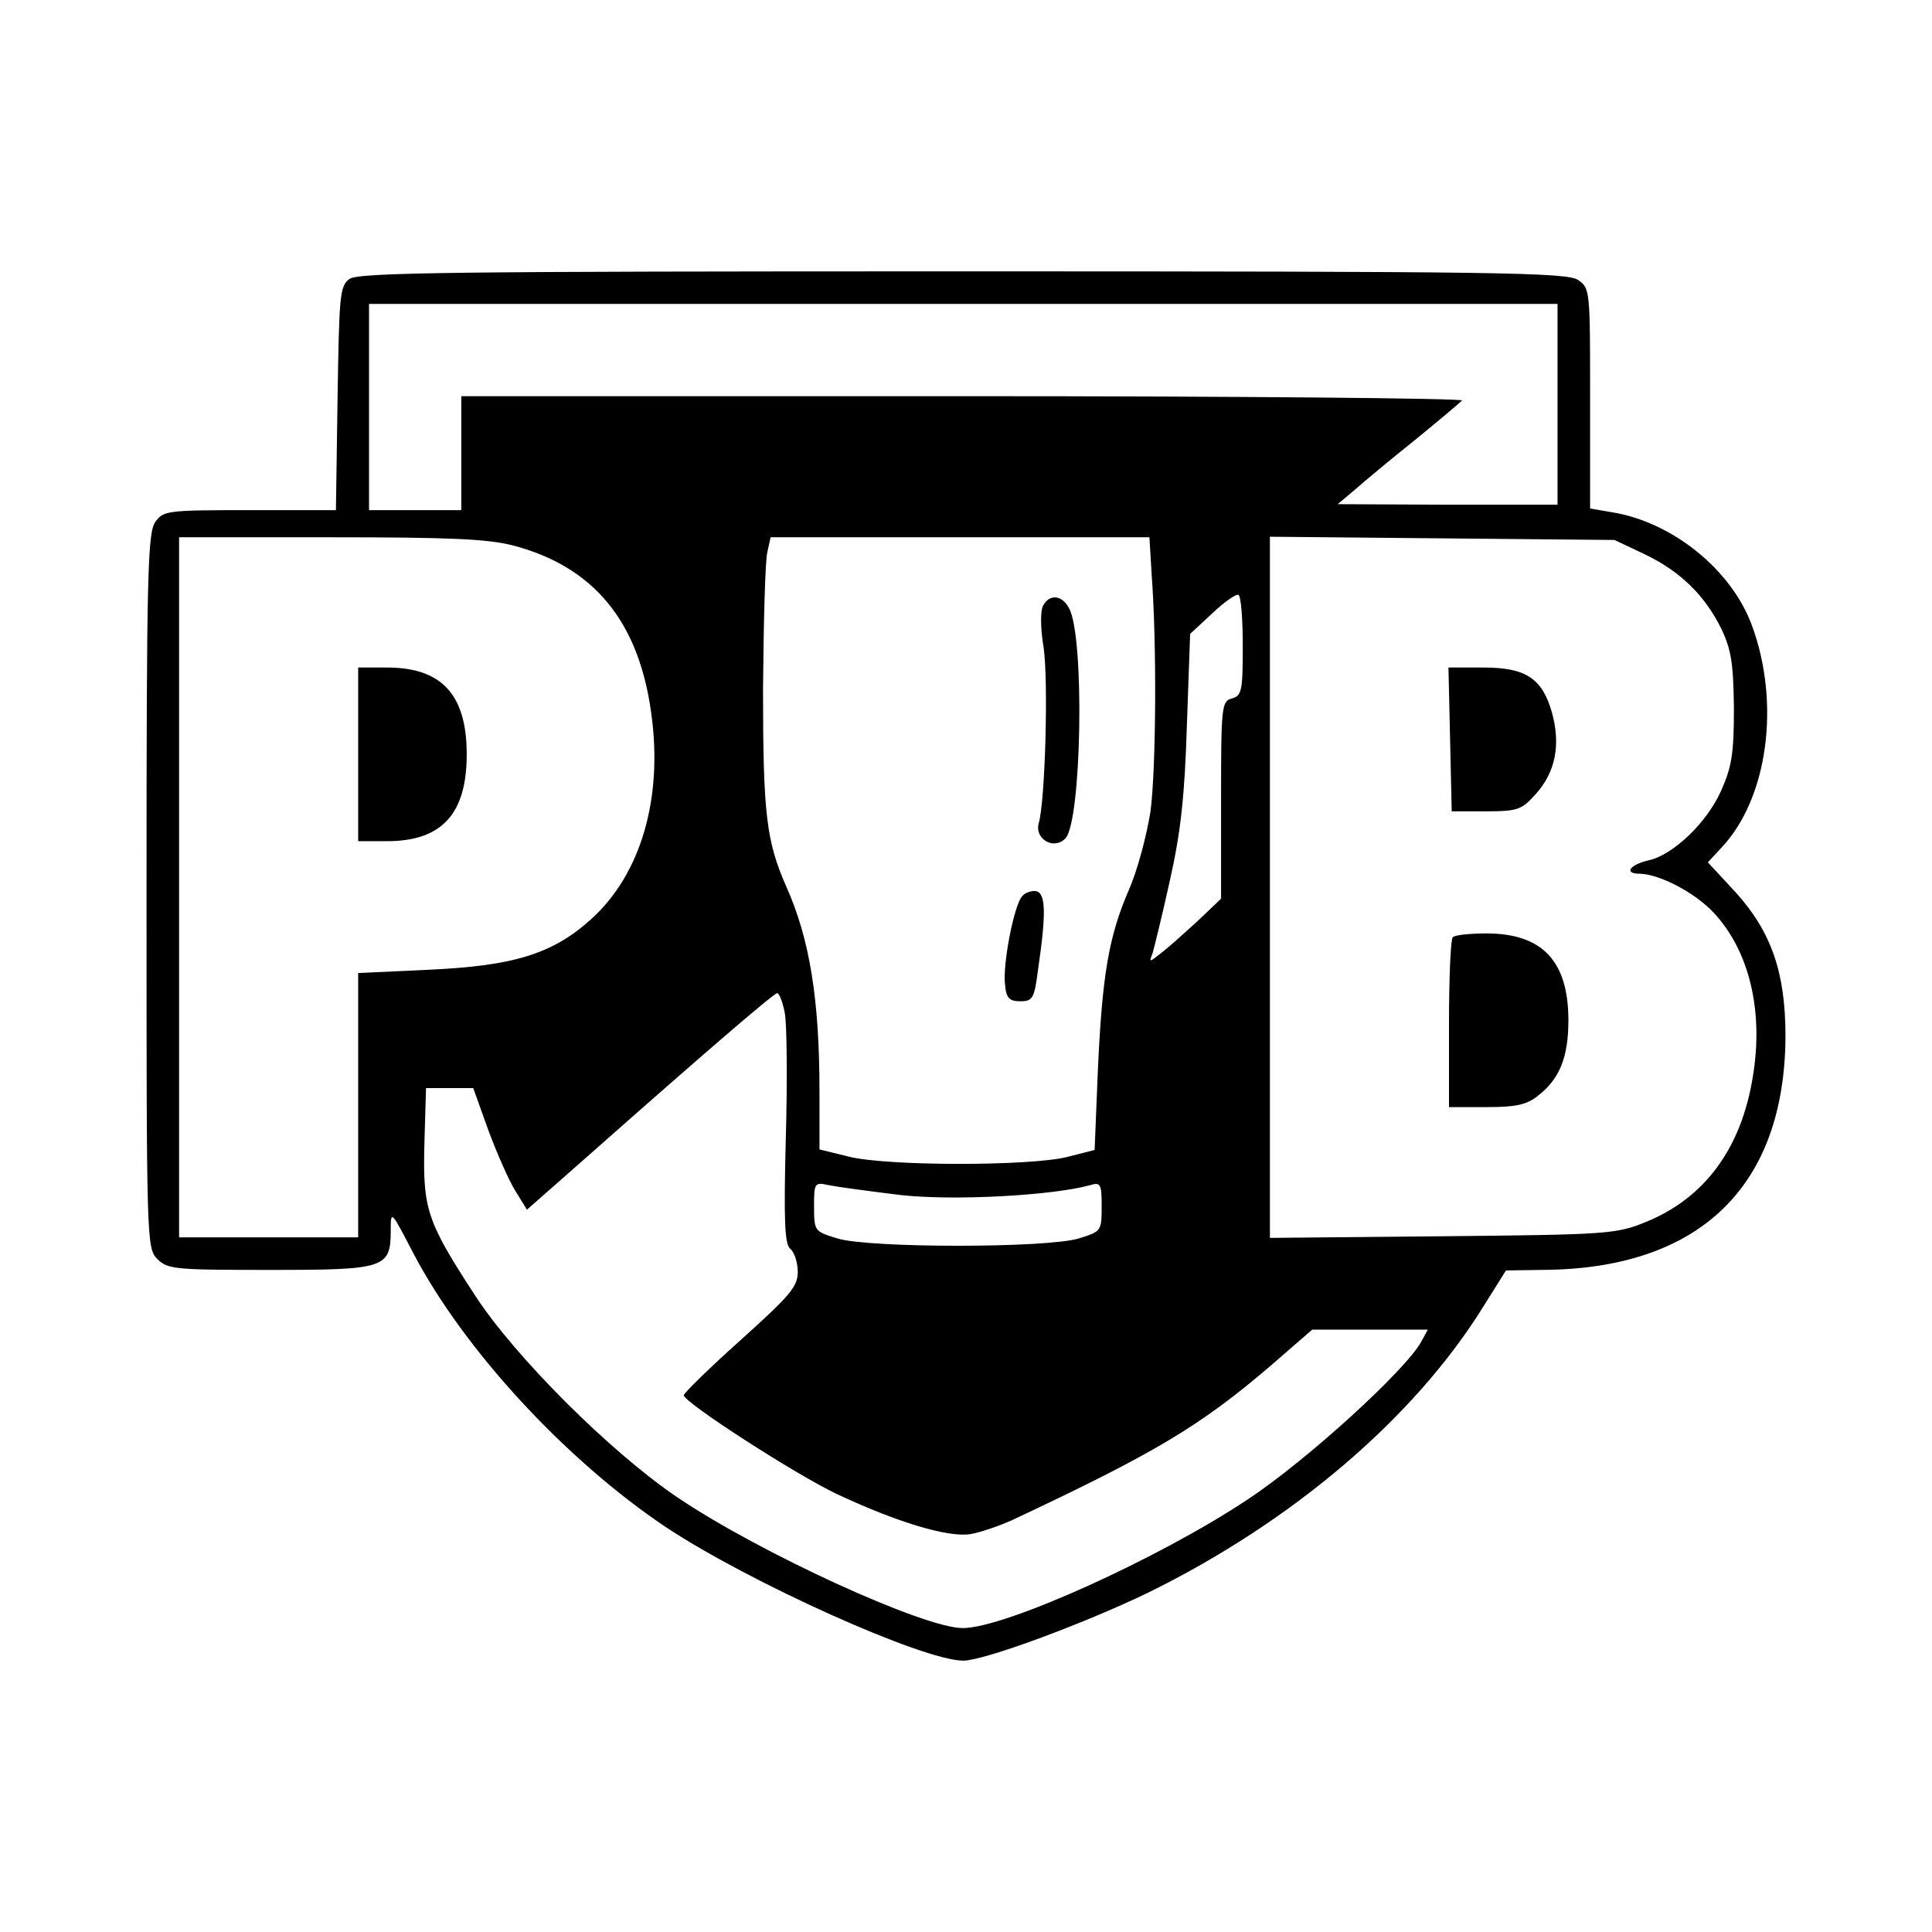
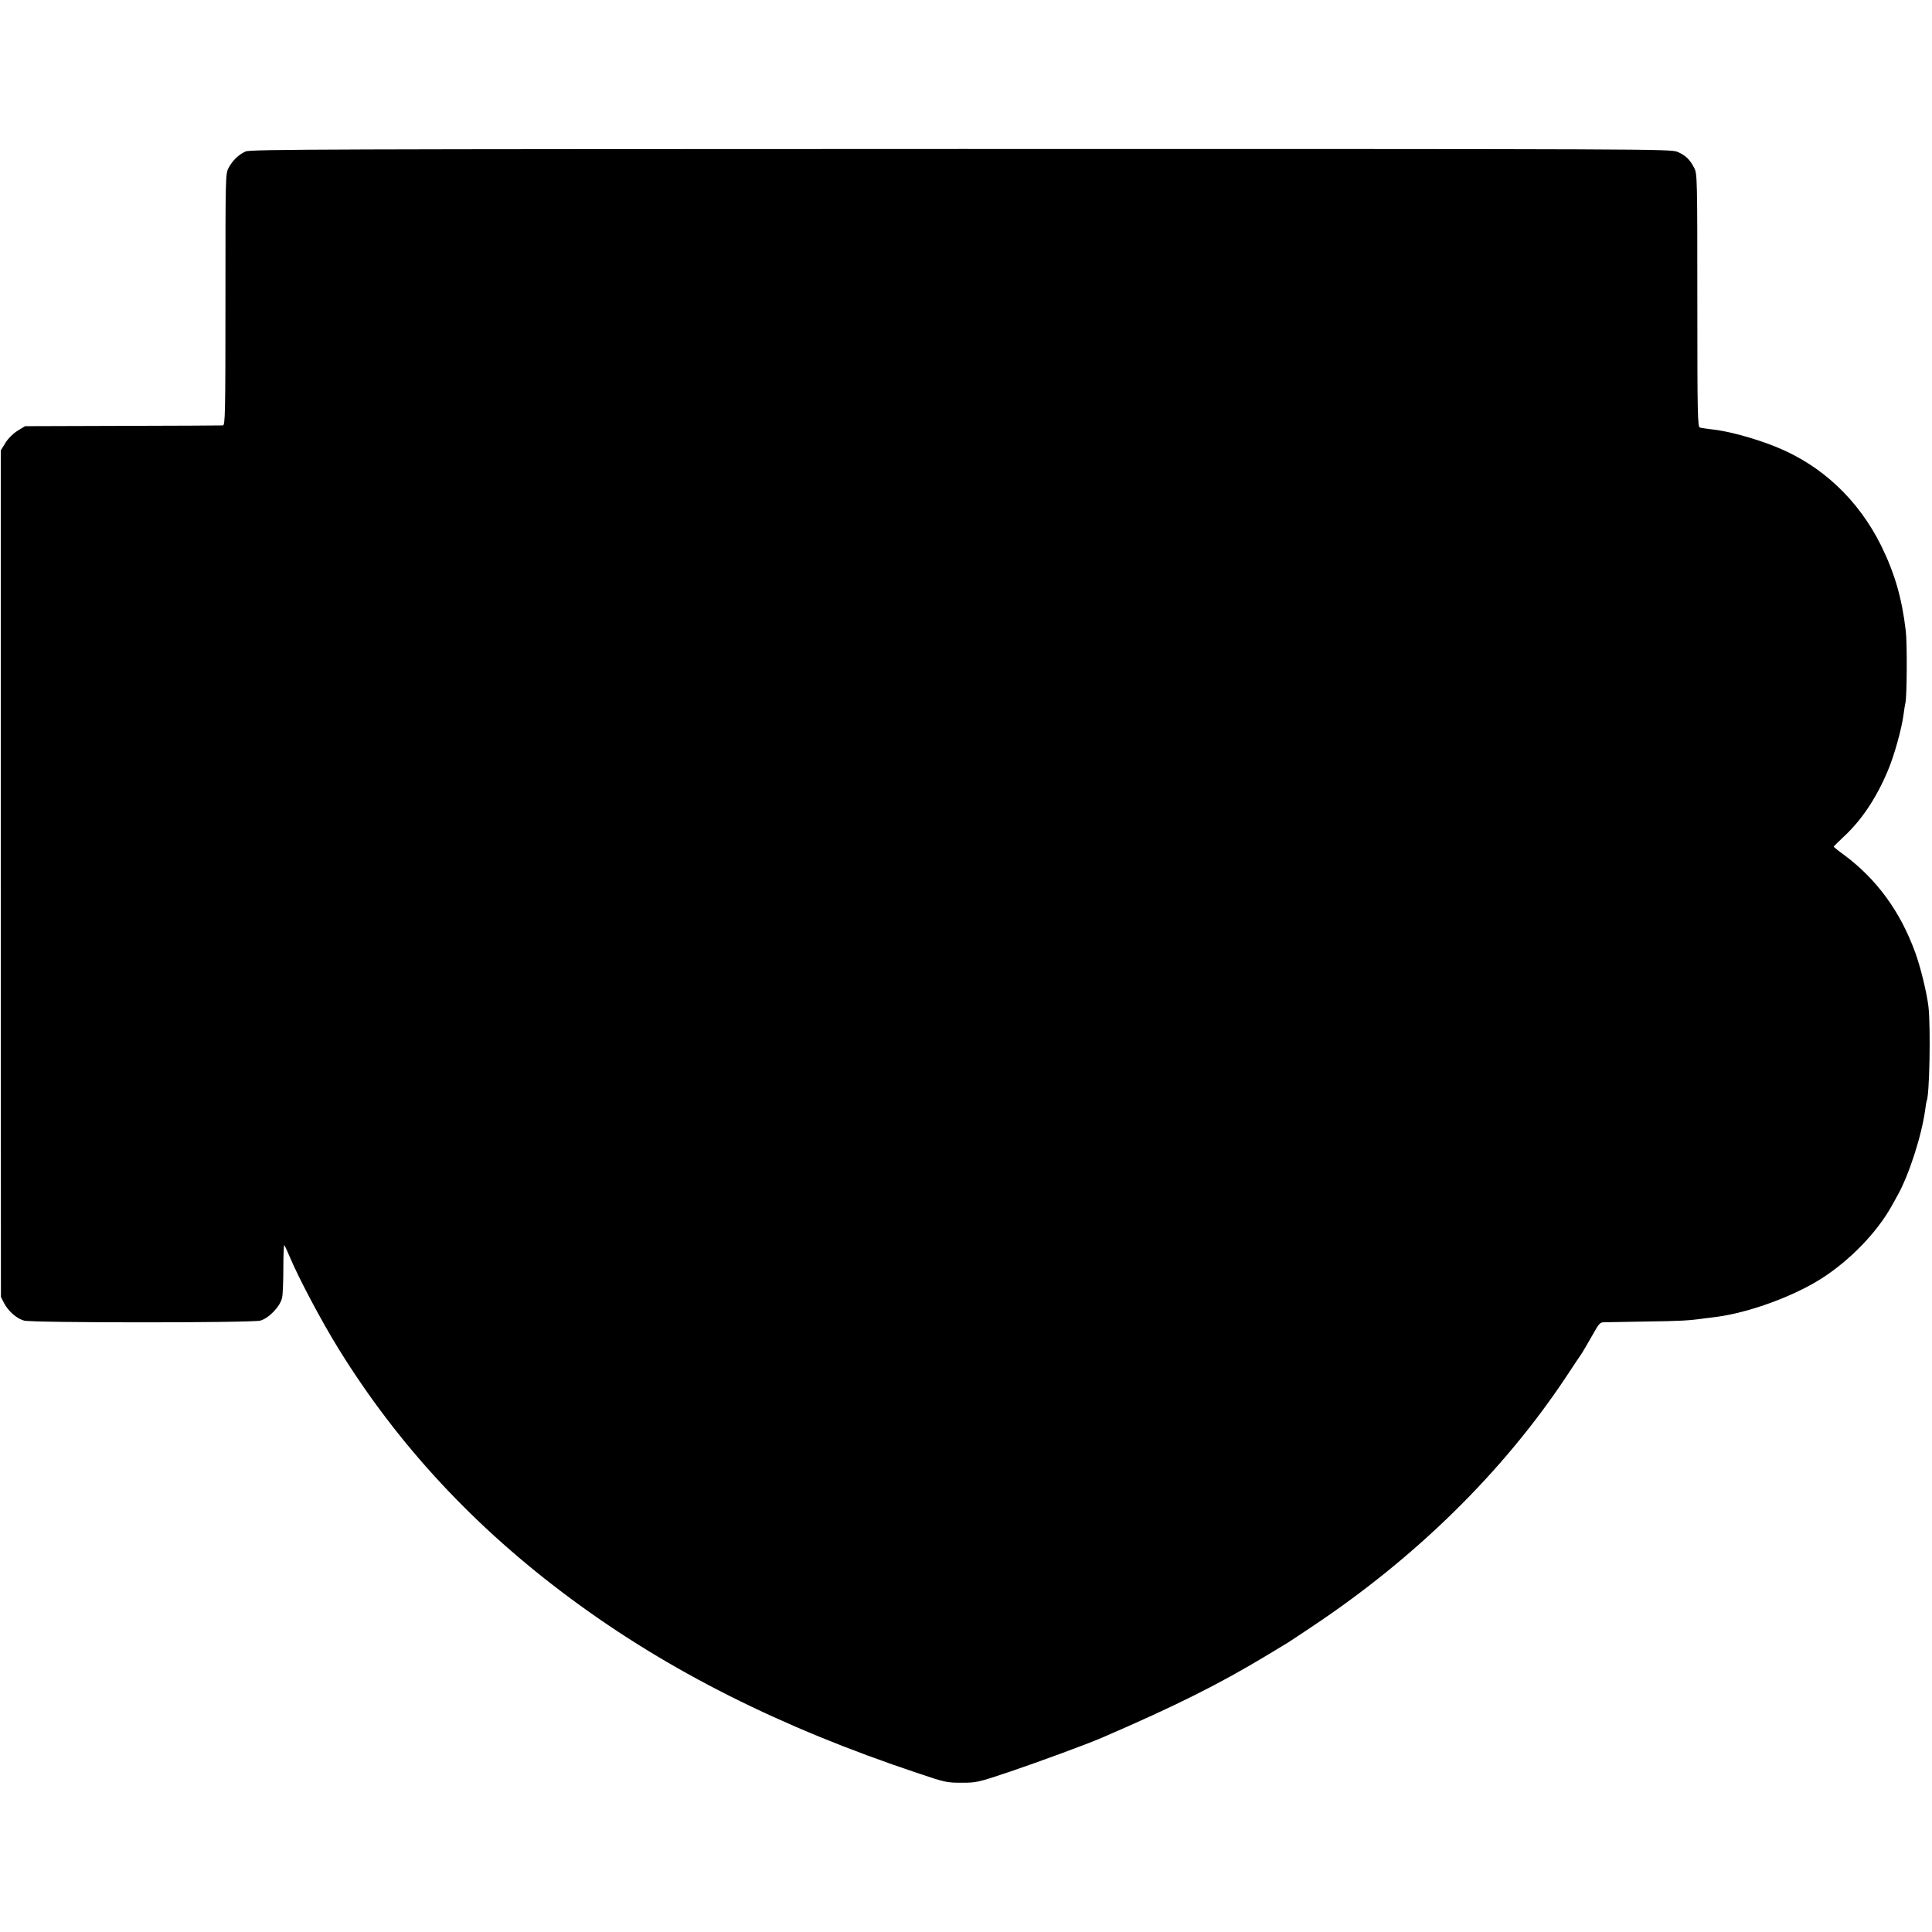
- <svg xmlns="http://www.w3.org/2000/svg" version="1.0" width="356pt" height="356pt" viewBox="0 0 356 356" preserveAspectRatio="xMidYMid meet">
-   <g transform="translate(0,356) scale(0.1,-0.1)" fill="#000000" stroke="none">
-     <path d="M644 3046 c-18 -13 -19 -30 -22 -220 l-3 -206 -159 0 c-153 0 -159 -1 -174 -22 -14 -20 -16 -101 -16 -680 0 -645 0 -658 20 -678 19 -19 33 -20 208 -20 213 0 222 3 222 74 0 37 1 35 42 -44 93 -177 280 -380 465 -504 154 -102 474 -246 548 -246 38 0 222 68 340 125 265 130 490 321 618 527 l42 67 66 1 c290 1 448 153 449 431 0 117 -26 192 -92 265 l-51 55 25 27 c86 91 109 267 56 410 -38 103 -147 190 -257 208 l-41 7 0 203 c0 198 0 203 -22 218 -20 14 -144 16 -1133 16 -943 0 -1114 -2 -1131 -14z m2226 -231 l0 -185 -202 0 -203 1 32 27 c17 15 66 56 110 91 43 35 82 68 87 73 6 4 -407 8 -917 8 l-927 0 0 -105 0 -105 -85 0 -85 0 0 190 0 190 1095 0 1095 0 0 -185z m-1925 -260 c149 -39 232 -140 255 -309 22 -157 -19 -297 -111 -380 -71 -64 -143 -86 -301 -93 l-128 -6 0 -243 0 -244 -165 0 -165 0 0 645 0 645 278 0 c219 0 290 -3 337 -15z m1177 -52 c10 -134 8 -360 -2 -438 -7 -44 -24 -109 -40 -145 -37 -86 -49 -156 -57 -332 l-6 -147 -51 -13 c-69 -17 -334 -17 -403 1 l-53 13 0 108 c0 168 -18 280 -61 376 -37 84 -43 134 -43 364 1 124 4 238 8 253 l6 27 349 0 349 0 4 -67z m908 36 c65 -31 111 -75 142 -138 18 -38 22 -63 23 -146 0 -85 -4 -108 -24 -153 -26 -58 -88 -117 -132 -127 -36 -8 -48 -25 -17 -25 36 -1 100 -34 135 -71 66 -70 93 -181 73 -302 -21 -133 -89 -225 -198 -269 -54 -22 -71 -23 -374 -26 l-318 -3 0 646 0 646 318 -3 317 -3 55 -26z m-740 -171 c0 -81 -2 -90 -20 -95 -19 -5 -20 -14 -20 -187 l0 -182 -42 -40 c-24 -22 -54 -49 -67 -59 -24 -19 -24 -19 -17 -1 3 11 18 71 32 135 20 89 27 156 31 284 l6 169 41 38 c22 21 44 36 48 34 5 -3 8 -46 8 -96z m-844 -674 c4 -20 5 -124 2 -230 -4 -155 -2 -196 8 -205 8 -6 14 -26 14 -43 0 -27 -15 -44 -105 -125 -58 -52 -105 -98 -105 -102 0 -13 206 -146 282 -182 111 -52 204 -80 245 -74 19 3 53 15 76 25 264 124 347 173 479 286 l76 66 106 0 107 0 -12 -22 c-28 -52 -211 -219 -320 -291 -164 -109 -447 -237 -525 -237 -72 0 -375 139 -526 241 -124 84 -299 259 -372 371 -90 138 -97 160 -94 280 l3 103 44 0 43 0 28 -78 c16 -43 38 -93 50 -112 l21 -34 117 103 c209 185 337 295 344 296 4 0 10 -16 14 -36z m213 -336 c99 -11 280 -1 349 18 20 6 22 3 22 -39 0 -46 -1 -46 -42 -59 -59 -18 -387 -18 -445 0 -42 13 -43 13 -43 59 0 44 1 45 28 39 15 -3 74 -11 131 -18z" />
-     <path d="M660 2170 l0 -160 53 0 c101 0 147 50 147 160 0 110 -46 160 -147 160 l-53 0 0 -160z" />
-     <path d="M1922 2444 c-5 -9 -5 -42 1 -77 9 -62 3 -283 -9 -324 -8 -29 28 -50 49 -28 30 30 36 371 7 424 -13 25 -36 27 -48 5z" />
-     <path d="M1883 1908 c-15 -18 -36 -127 -31 -163 2 -24 8 -30 28 -30 23 0 26 5 33 60 15 103 14 139 -4 143 -9 1 -21 -3 -26 -10z" />
-     <path d="M2672 2198 l3 -133 63 0 c59 0 66 3 92 32 36 40 46 90 30 149 -18 64 -48 84 -127 84 l-64 0 3 -132z" />
-     <path d="M2677 1833 c-4 -3 -7 -75 -7 -160 l0 -153 69 0 c54 0 74 4 95 21 40 31 56 71 56 139 0 109 -48 160 -151 160 -31 0 -59 -3 -62 -7z" />
+ <svg xmlns="http://www.w3.org/2000/svg" version="1.0" width="1258pt" height="1258pt" viewBox="0 0 1258 1258" preserveAspectRatio="xMidYMid meet">
+   <g transform="translate(0,1258) scale(0.1,-0.1)" fill="#000000" stroke="none">
+     <path d="M1600 11594 c-46 -20 -87 -60 -112 -108 -20 -38 -20 -57 -20 -858 0 -751 -2 -818 -17 -818 -9 -1 -302 -2 -652 -3 l-636 -2 -49 -30 c-30 -19 -60 -49 -79 -79 l-30 -49 0 -2756 1 -2756 21 -41 c28 -53 82 -100 130 -113 54 -15 1484 -15 1538 0 57 16 131 94 142 150 5 24 8 112 8 196 0 84 3 149 6 145 4 -4 19 -36 34 -72 58 -139 209 -424 318 -600 388 -629 888 -1167 1517 -1632 635 -470 1364 -836 2254 -1133 180 -61 192 -63 287 -63 97 0 104 1 321 74 191 65 493 176 593 219 484 209 765 350 1075 537 63 38 124 75 134 81 11 7 83 54 160 106 676 450 1243 1008 1653 1625 51 78 97 146 101 151 11 17 39 65 80 137 30 55 42 68 62 68 14 1 138 2 275 5 226 3 280 6 380 20 17 2 53 7 80 10 215 28 507 135 690 253 183 118 356 297 451 467 6 11 23 42 38 68 75 133 159 392 182 563 3 27 8 51 9 55 19 30 27 481 12 614 -11 91 -52 261 -87 355 -97 266 -250 475 -462 633 -38 27 -68 52 -68 54 0 2 27 29 60 60 119 109 215 252 290 429 43 99 93 279 105 373 4 30 9 63 12 75 10 41 12 392 2 470 -25 212 -72 373 -159 551 -149 301 -389 527 -690 647 -141 56 -309 102 -419 113 -31 4 -63 8 -72 11 -15 4 -17 76 -17 828 0 804 -1 824 -20 862 -28 55 -57 83 -109 105 -44 19 -136 19 -4666 19 -4108 -1 -4626 -2 -4657 -16z" />
  </g>
</svg>
